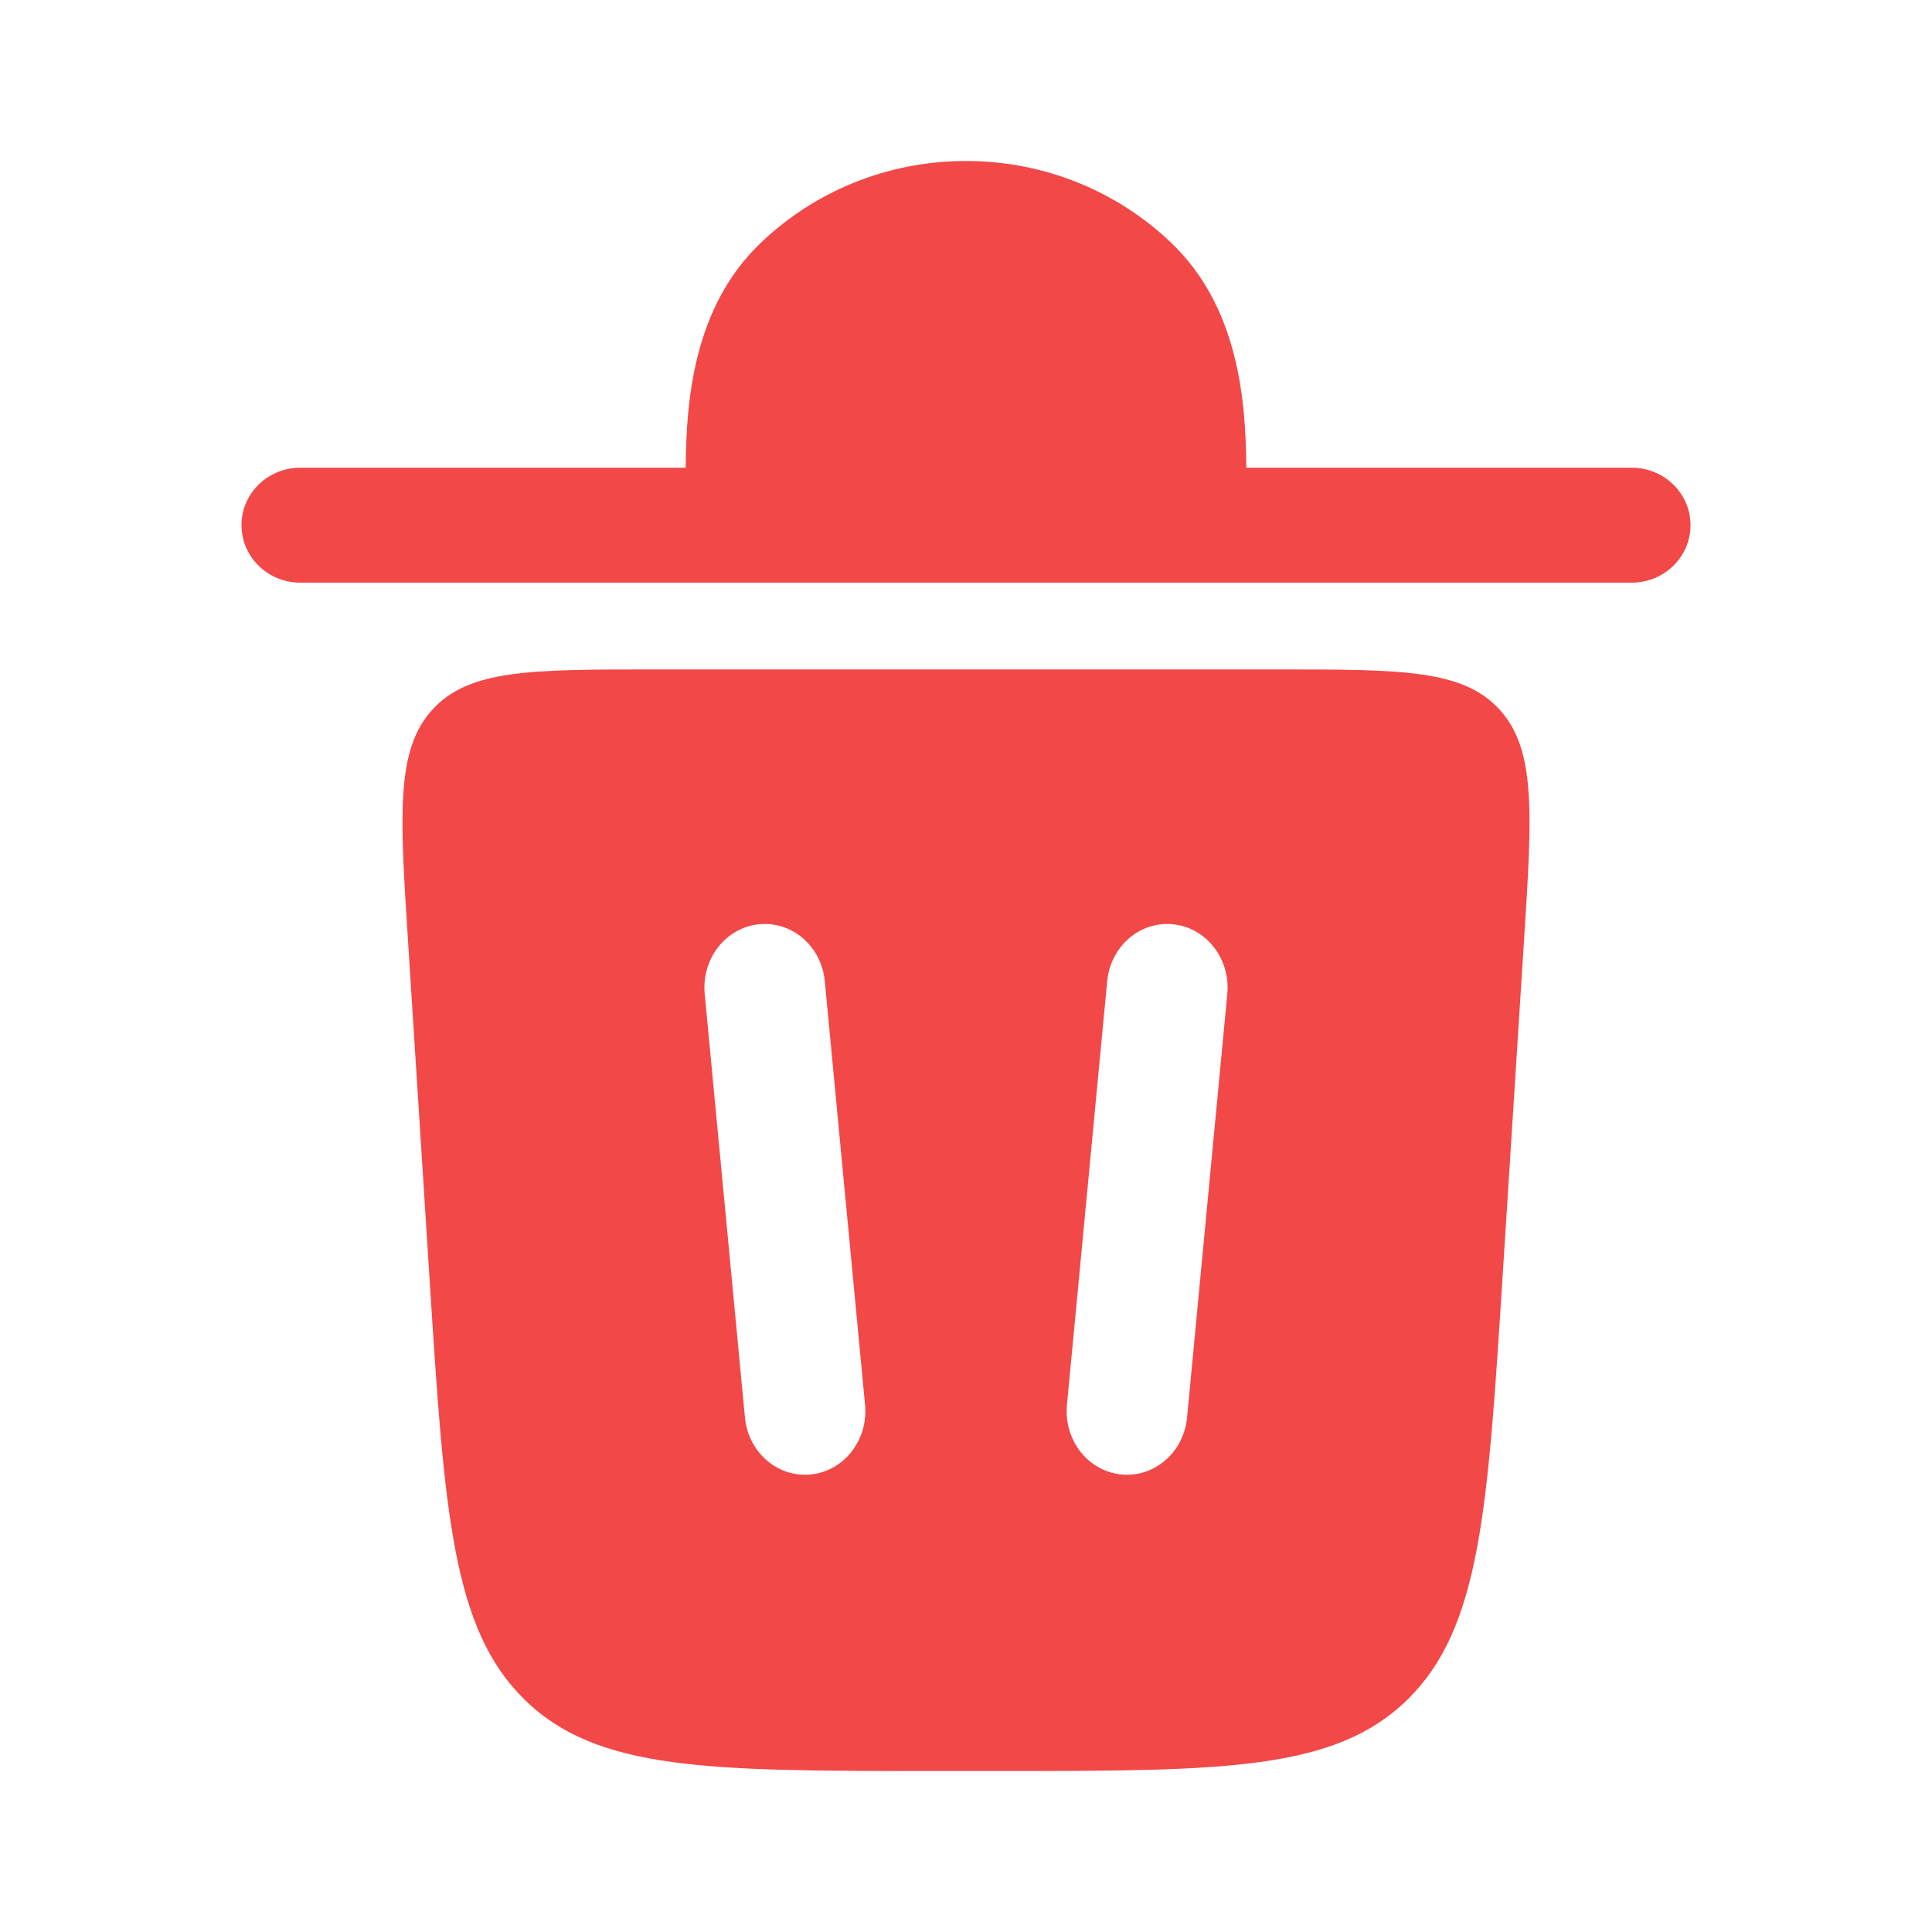
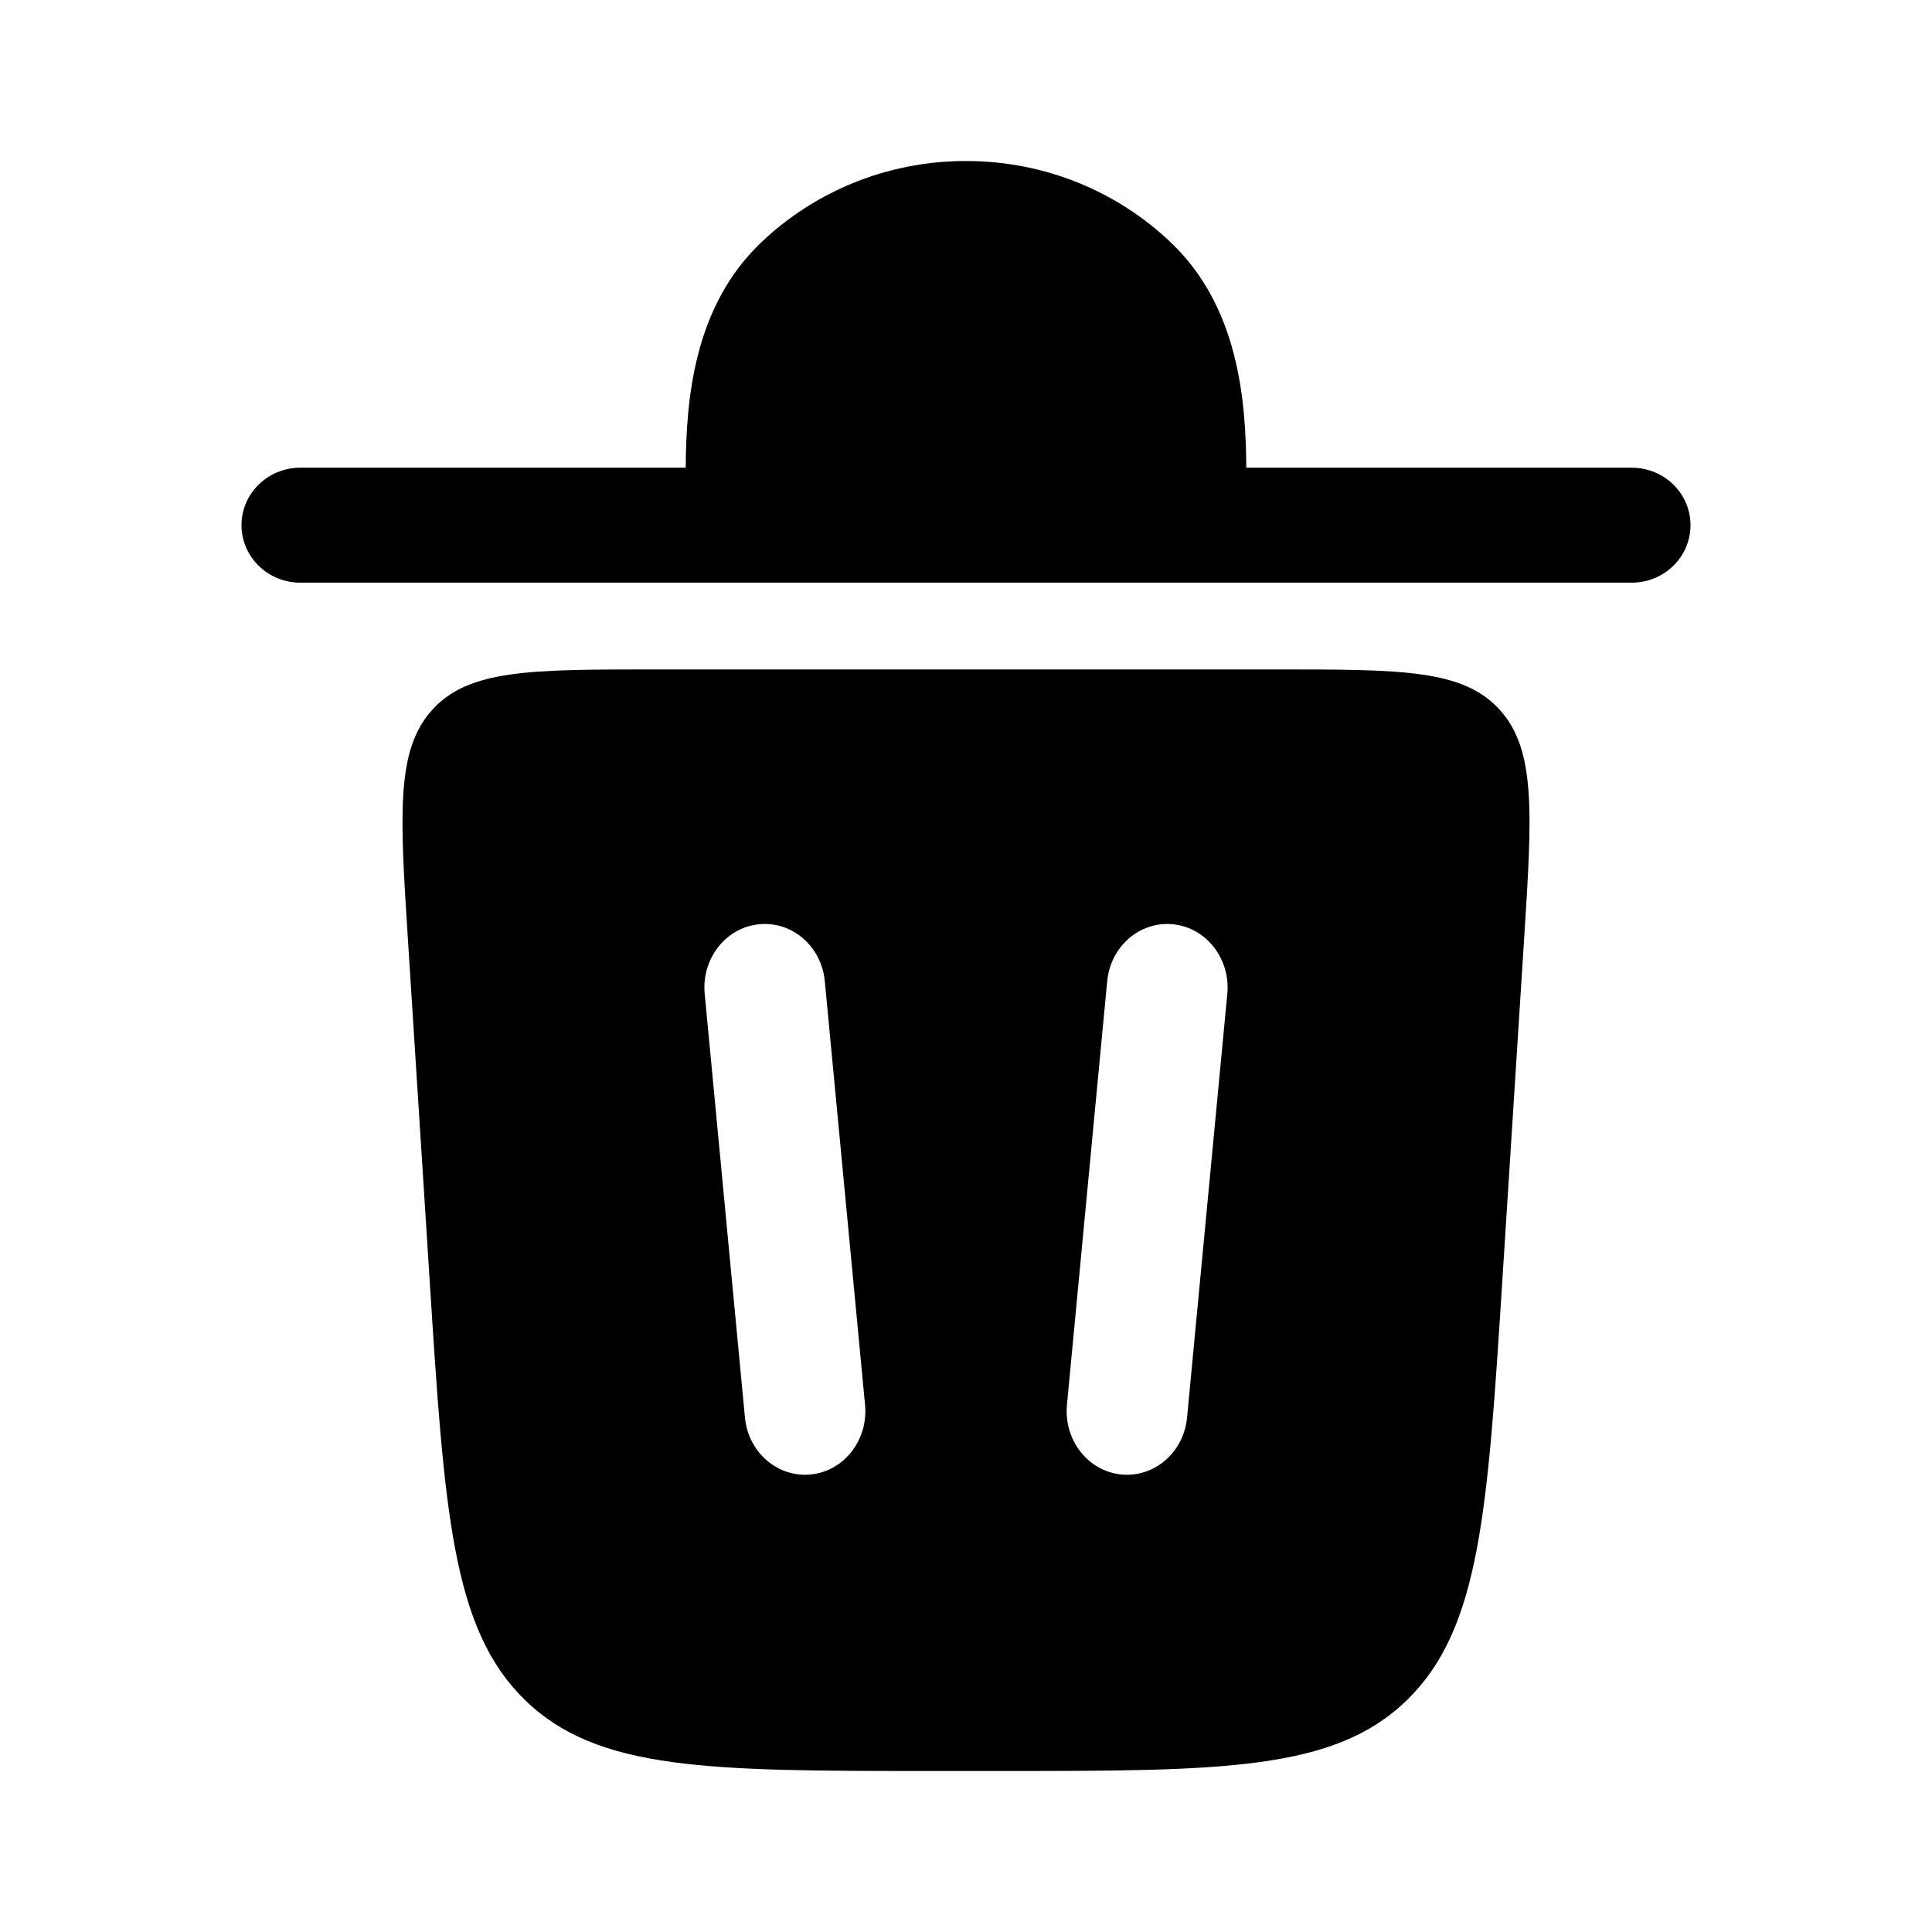
<svg xmlns="http://www.w3.org/2000/svg" width="24" height="24" viewBox="0 0 24 24" fill="none">
-   <path d="M3 6.524C3 6.129 3.327 5.81 3.73 5.81H8.518C8.524 4.968 8.616 3.815 9.45 3.017C10.107 2.388 11.008 2 12 2C12.992 2 13.893 2.388 14.55 3.017C15.384 3.815 15.476 4.968 15.482 5.81H20.27C20.673 5.81 21 6.129 21 6.524C21 6.918 20.673 7.238 20.27 7.238H3.73C3.327 7.238 3 6.918 3 6.524Z" fill="#F24848" />
-   <path fill-rule="evenodd" clip-rule="evenodd" d="M11.596 22H12.404C15.187 22 16.578 22 17.483 21.114C18.388 20.228 18.48 18.775 18.665 15.869L18.932 11.681C19.033 10.104 19.083 9.315 18.629 8.816C18.175 8.316 17.409 8.316 15.876 8.316H8.124C6.591 8.316 5.825 8.316 5.371 8.816C4.917 9.315 4.967 10.104 5.068 11.681L5.335 15.869C5.52 18.775 5.612 20.228 6.517 21.114C7.422 22 8.813 22 11.596 22ZM10.246 12.189C10.205 11.755 9.838 11.438 9.425 11.482C9.013 11.525 8.713 11.912 8.754 12.346L9.254 17.609C9.295 18.043 9.662 18.359 10.075 18.316C10.487 18.273 10.787 17.886 10.746 17.452L10.246 12.189ZM14.575 11.482C14.987 11.525 15.287 11.912 15.246 12.346L14.746 17.609C14.705 18.043 14.338 18.359 13.925 18.316C13.513 18.273 13.213 17.886 13.254 17.452L13.754 12.189C13.795 11.755 14.162 11.438 14.575 11.482Z" fill="#F24848" />
+   <path d="M3 6.524C3 6.129 3.327 5.81 3.73 5.81H8.518C8.524 4.968 8.616 3.815 9.45 3.017C10.107 2.388 11.008 2 12 2C12.992 2 13.893 2.388 14.55 3.017C15.384 3.815 15.476 4.968 15.482 5.81H20.27C20.673 5.81 21 6.129 21 6.524C21 6.918 20.673 7.238 20.27 7.238H3.73C3.327 7.238 3 6.918 3 6.524Z" fill="currentColor" />
+   <path fill-rule="evenodd" clip-rule="evenodd" d="M11.596 22H12.404C15.187 22 16.578 22 17.483 21.114C18.388 20.228 18.48 18.775 18.665 15.869L18.932 11.681C19.033 10.104 19.083 9.315 18.629 8.816C18.175 8.316 17.409 8.316 15.876 8.316H8.124C6.591 8.316 5.825 8.316 5.371 8.816C4.917 9.315 4.967 10.104 5.068 11.681L5.335 15.869C5.52 18.775 5.612 20.228 6.517 21.114C7.422 22 8.813 22 11.596 22ZM10.246 12.189C10.205 11.755 9.838 11.438 9.425 11.482C9.013 11.525 8.713 11.912 8.754 12.346L9.254 17.609C9.295 18.043 9.662 18.359 10.075 18.316C10.487 18.273 10.787 17.886 10.746 17.452L10.246 12.189ZM14.575 11.482C14.987 11.525 15.287 11.912 15.246 12.346L14.746 17.609C14.705 18.043 14.338 18.359 13.925 18.316C13.513 18.273 13.213 17.886 13.254 17.452L13.754 12.189C13.795 11.755 14.162 11.438 14.575 11.482Z" fill="currentColor" />
</svg>
